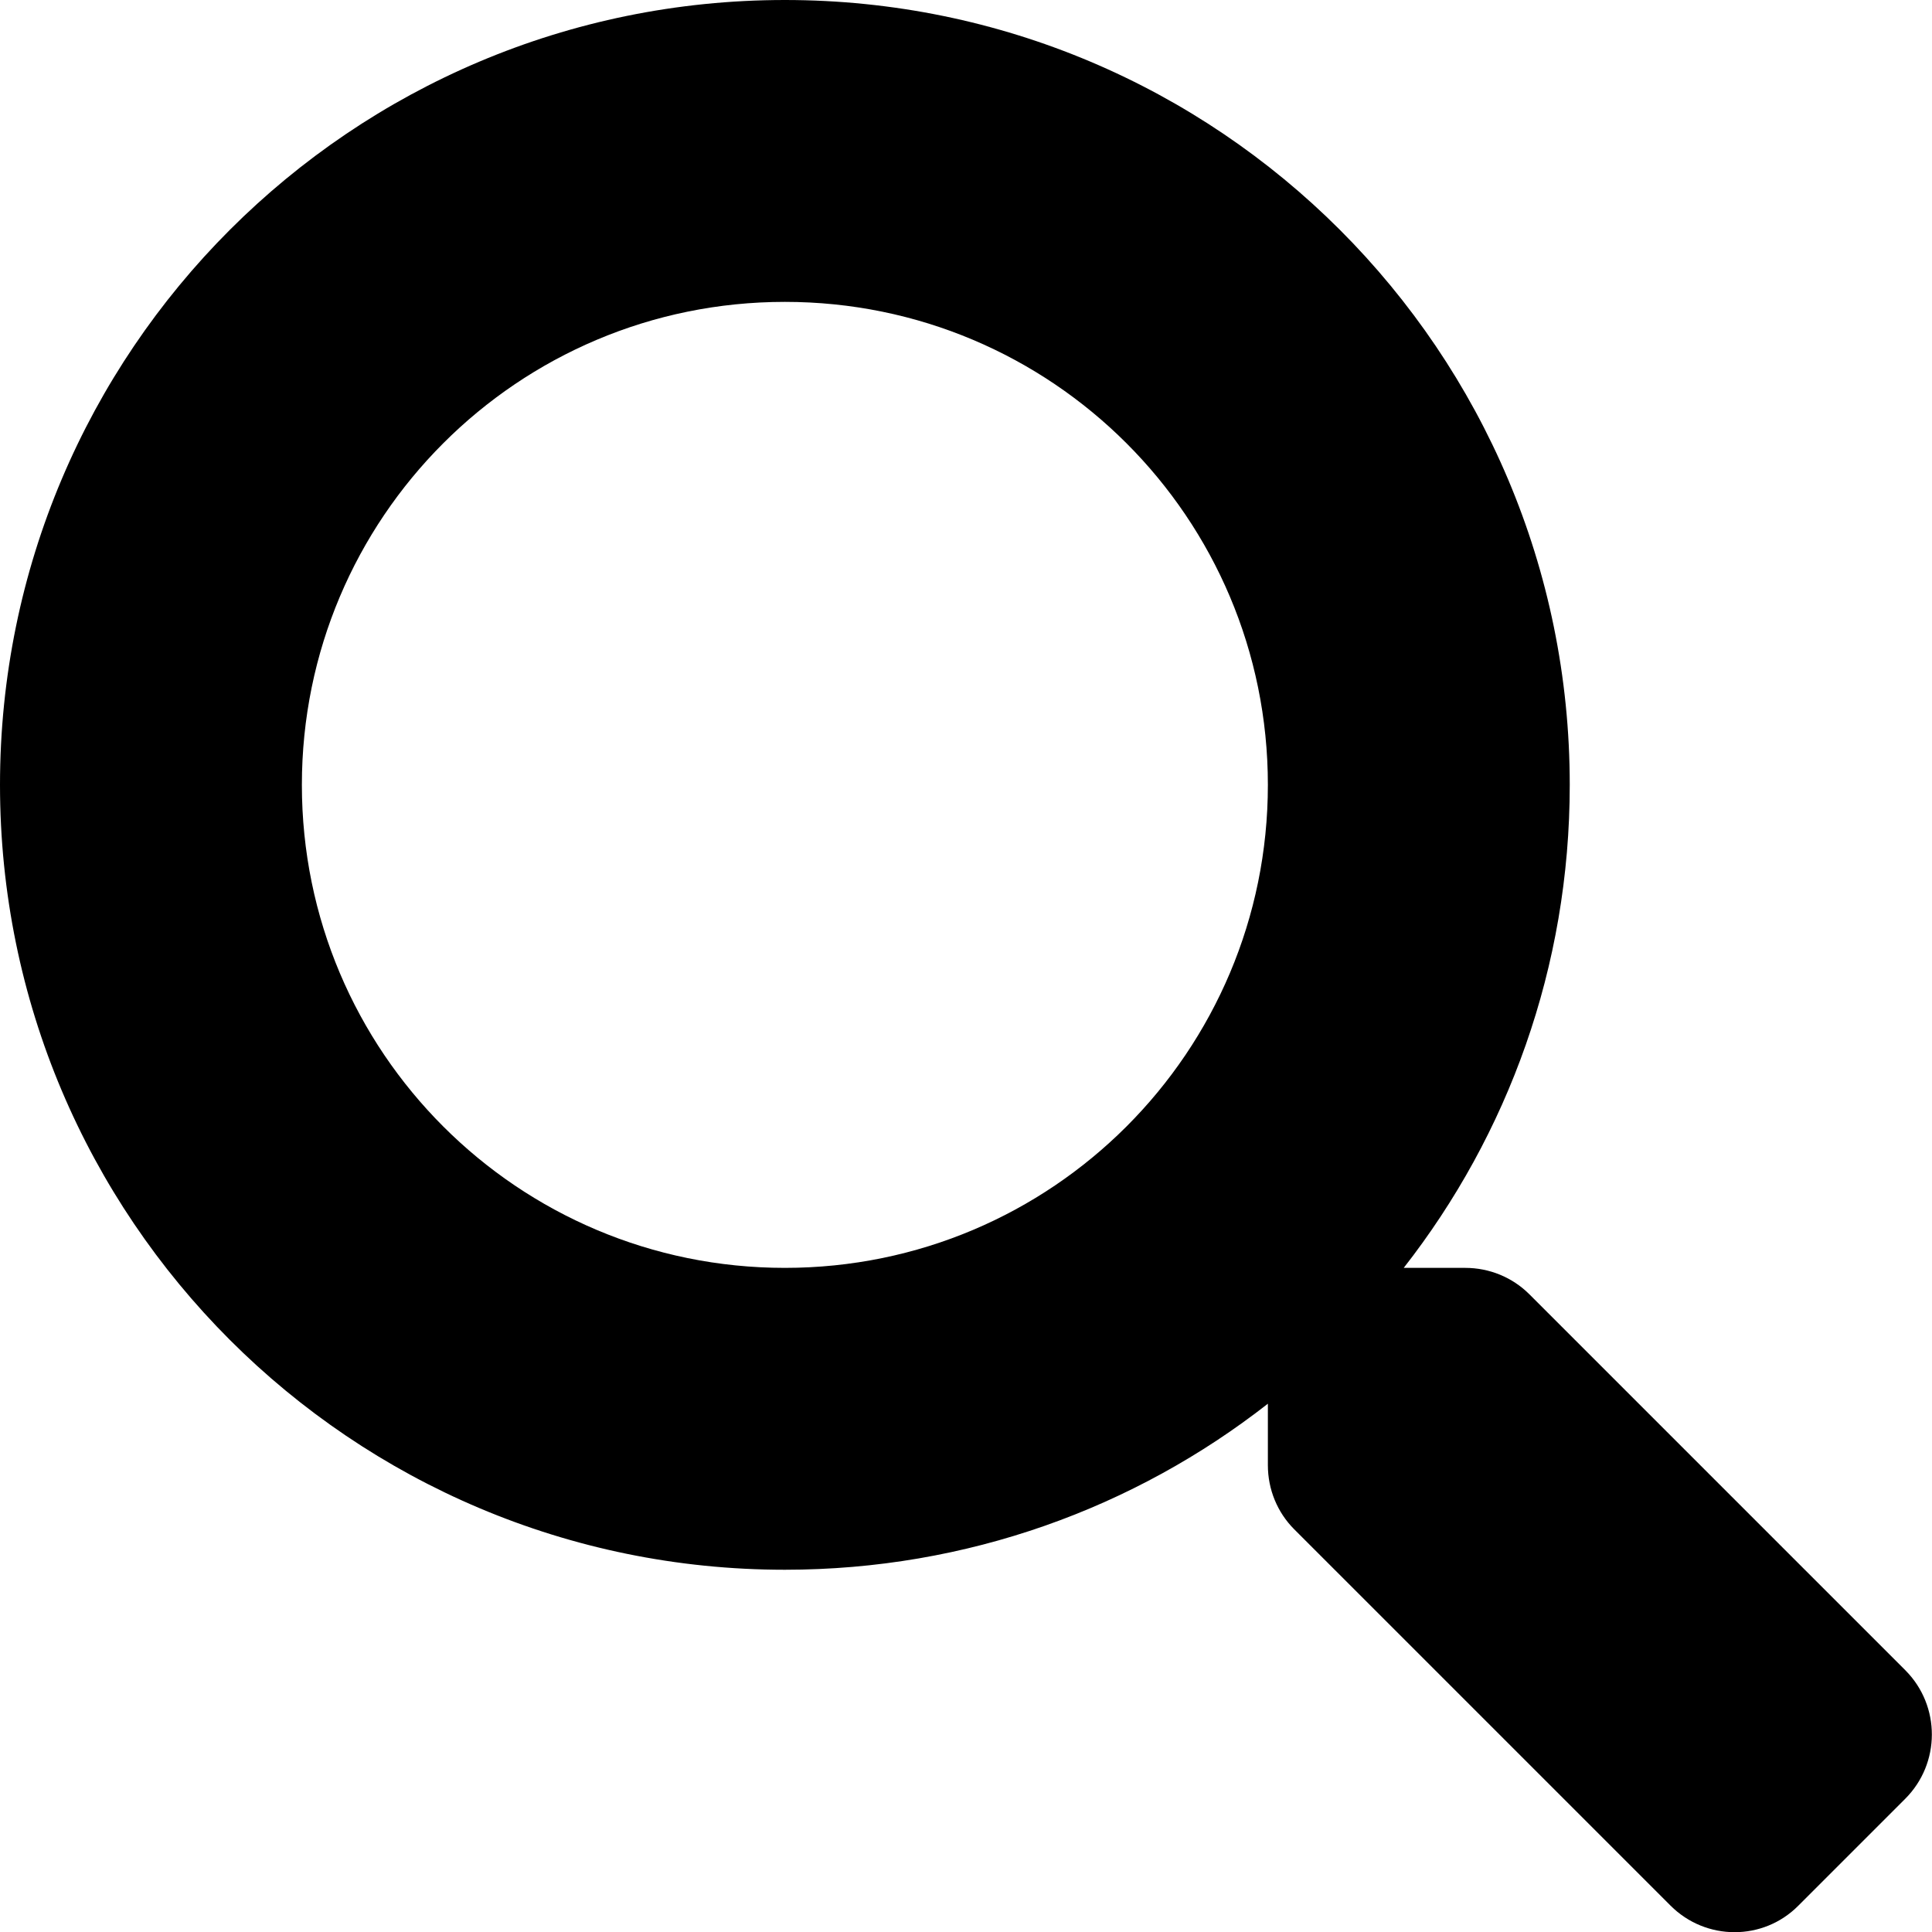
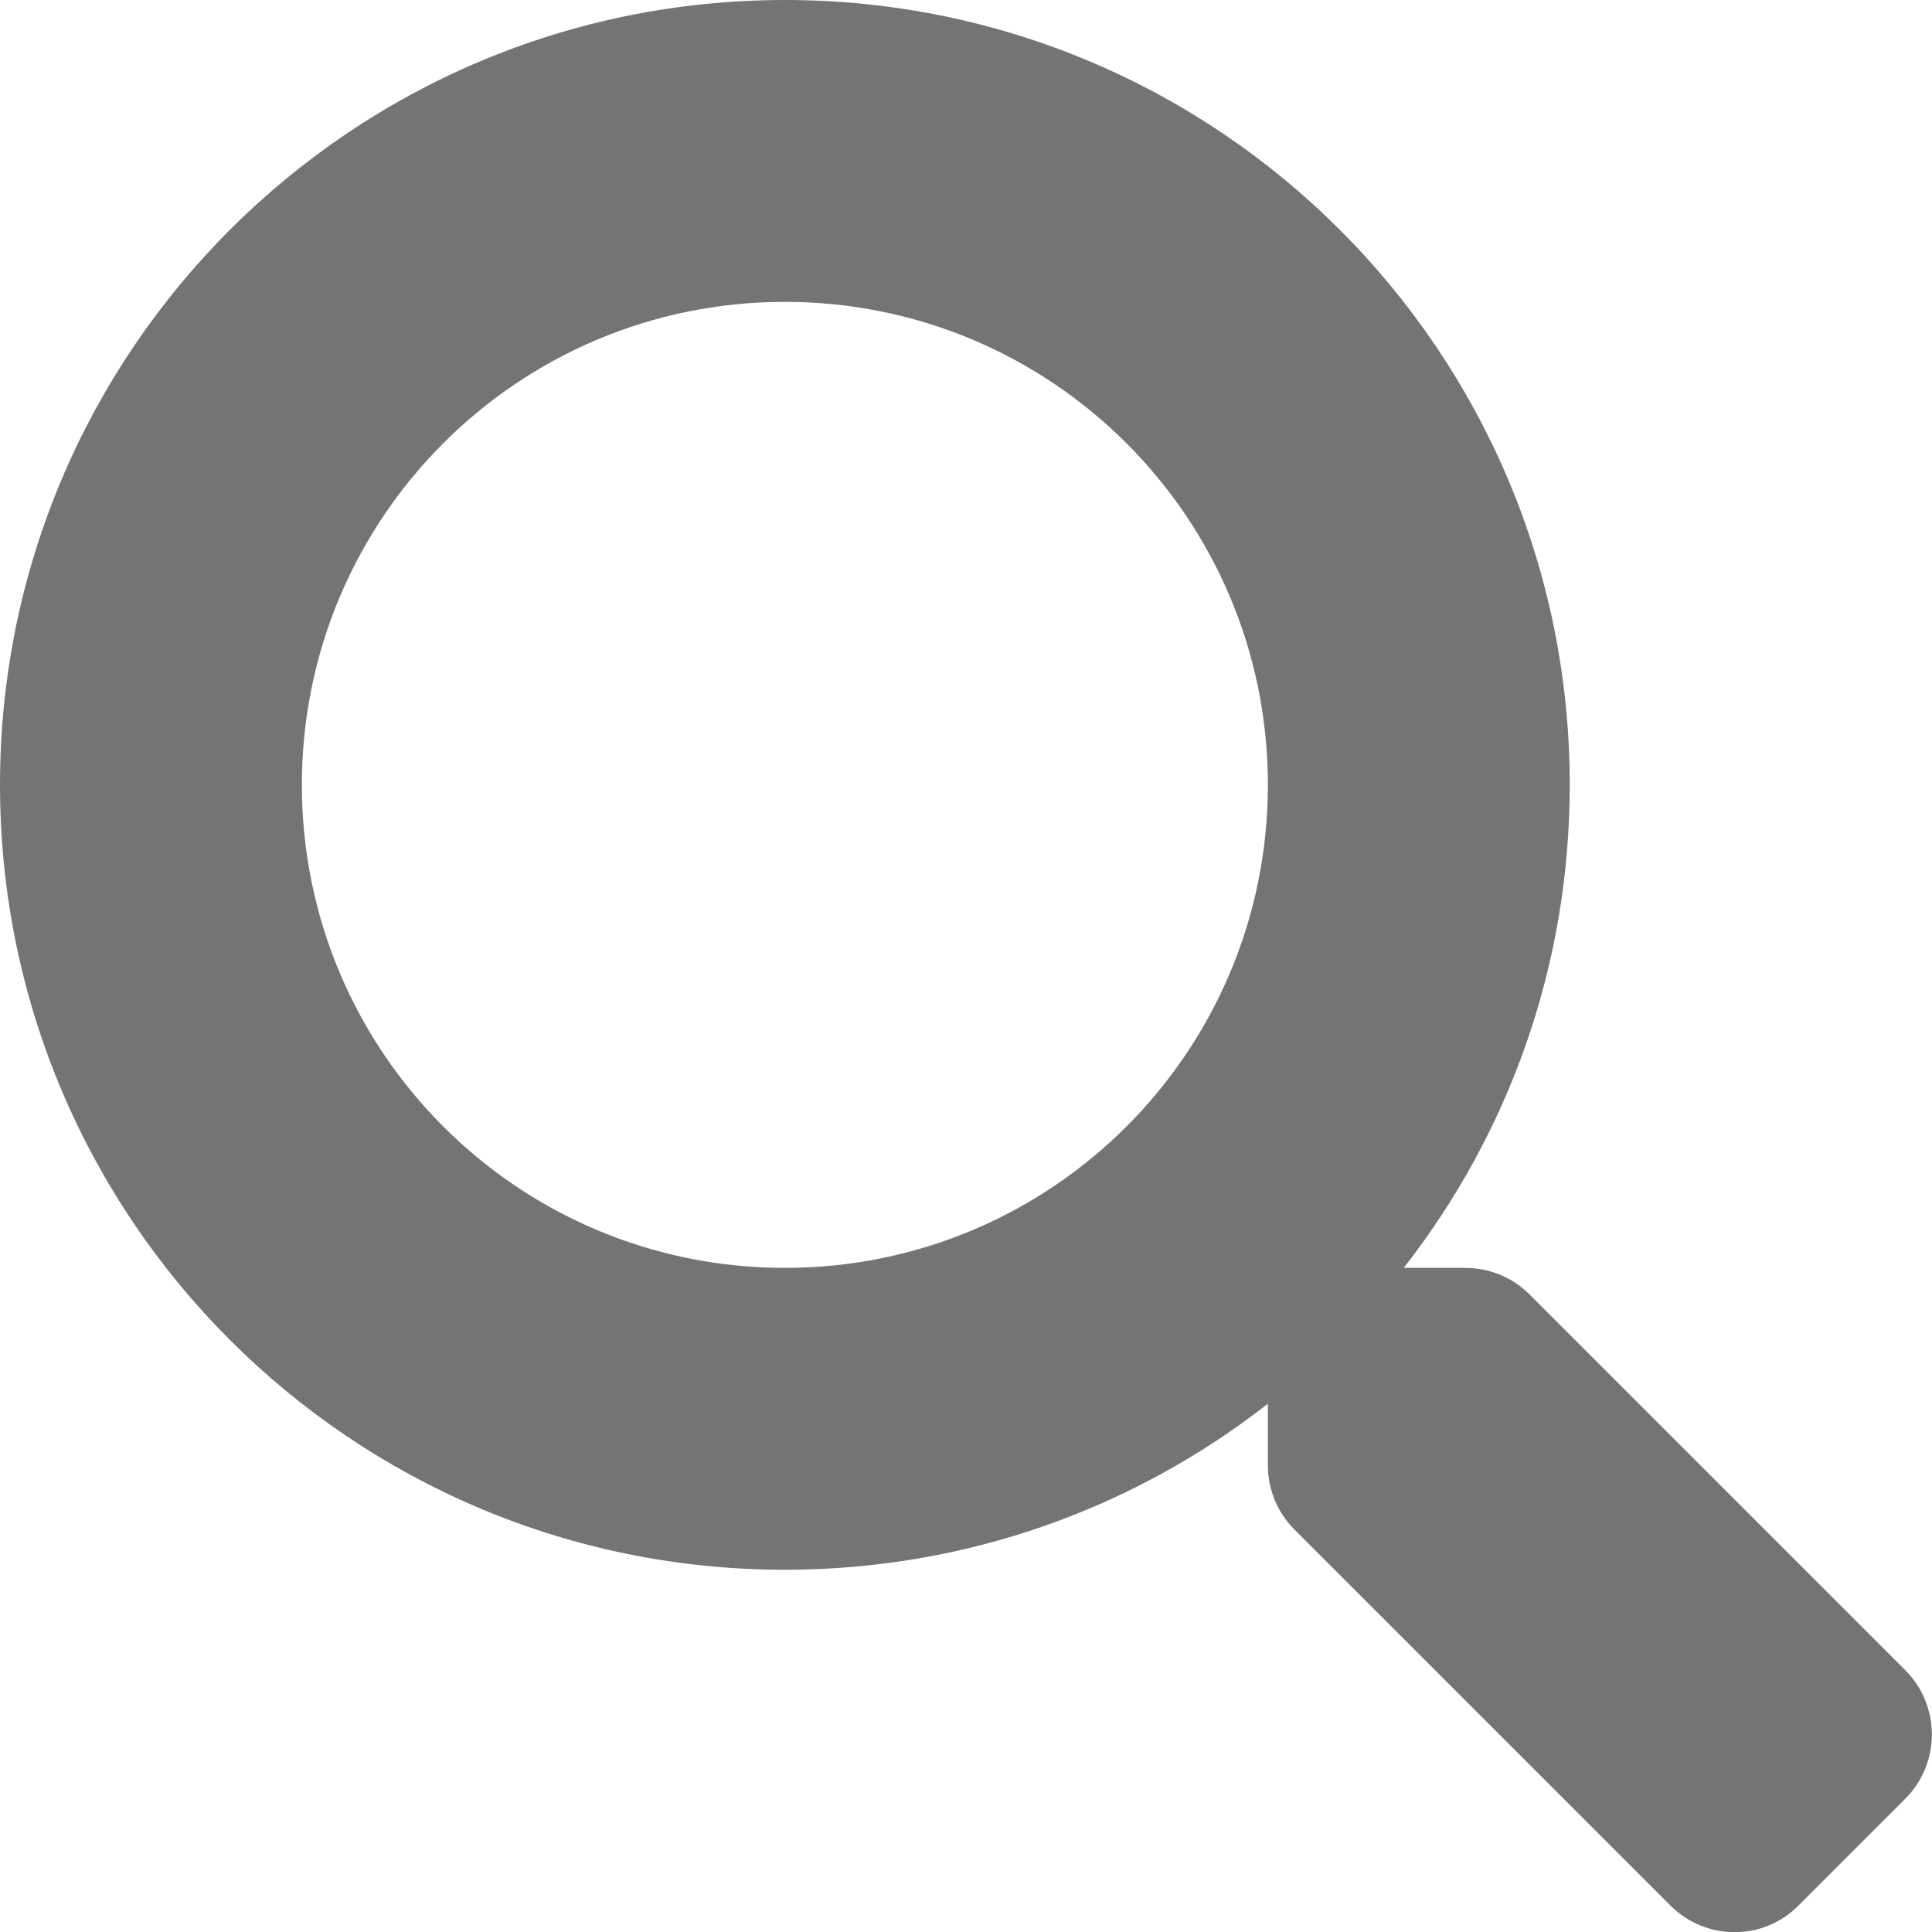
- <svg xmlns="http://www.w3.org/2000/svg" viewBox="0 0 512 512">
-   <path d="M505 442.7L405.3 343c-4.5-4.5-10.6-7-17-7H372c27.6-35.3 44-79.7 44-128C416 93.1 322.9 0 208 0S0 93.1 0 208s93.1 208 208 208c48.3 0 92.7-16.4 128-44v16.3c0 6.4 2.5 12.5 7 17l99.7 99.7c9.4 9.4 24.6 9.4 33.9 0l28.3-28.3c9.4-9.4 9.4-24.6.1-34zM208 336c-70.7 0-128-57.2-128-128 0-70.7 57.2-128 128-128 70.7 0 128 57.2 128 128 0 70.7-57.2 128-128 128z" />
+ <svg xmlns="http://www.w3.org/2000/svg" version="1.1" id="Layer_1" x="0px" y="0px" viewBox="0 0 512 512" style="enable-background:new 0 0 512 512;" xml:space="preserve">
+   <style type="text/css">
+ 	.st0{fill:#747474;}
+ </style>
+   <path class="st0" d="M505,442.7L405.3,343c-4.5-4.5-10.6-7-17-7H372c27.6-35.3,44-79.7,44-128C416,93.1,322.9,0,208,0S0,93.1,0,208  s93.1,208,208,208c48.3,0,92.7-16.4,128-44v16.3c0,6.4,2.5,12.5,7,17l99.7,99.7c9.4,9.4,24.6,9.4,33.9,0l28.3-28.3  C514.3,467.3,514.3,452.1,505,442.7z M208,336c-70.7,0-128-57.2-128-128c0-70.7,57.2-128,128-128c70.7,0,128,57.2,128,128  C336,278.7,278.8,336,208,336z" />
</svg>
